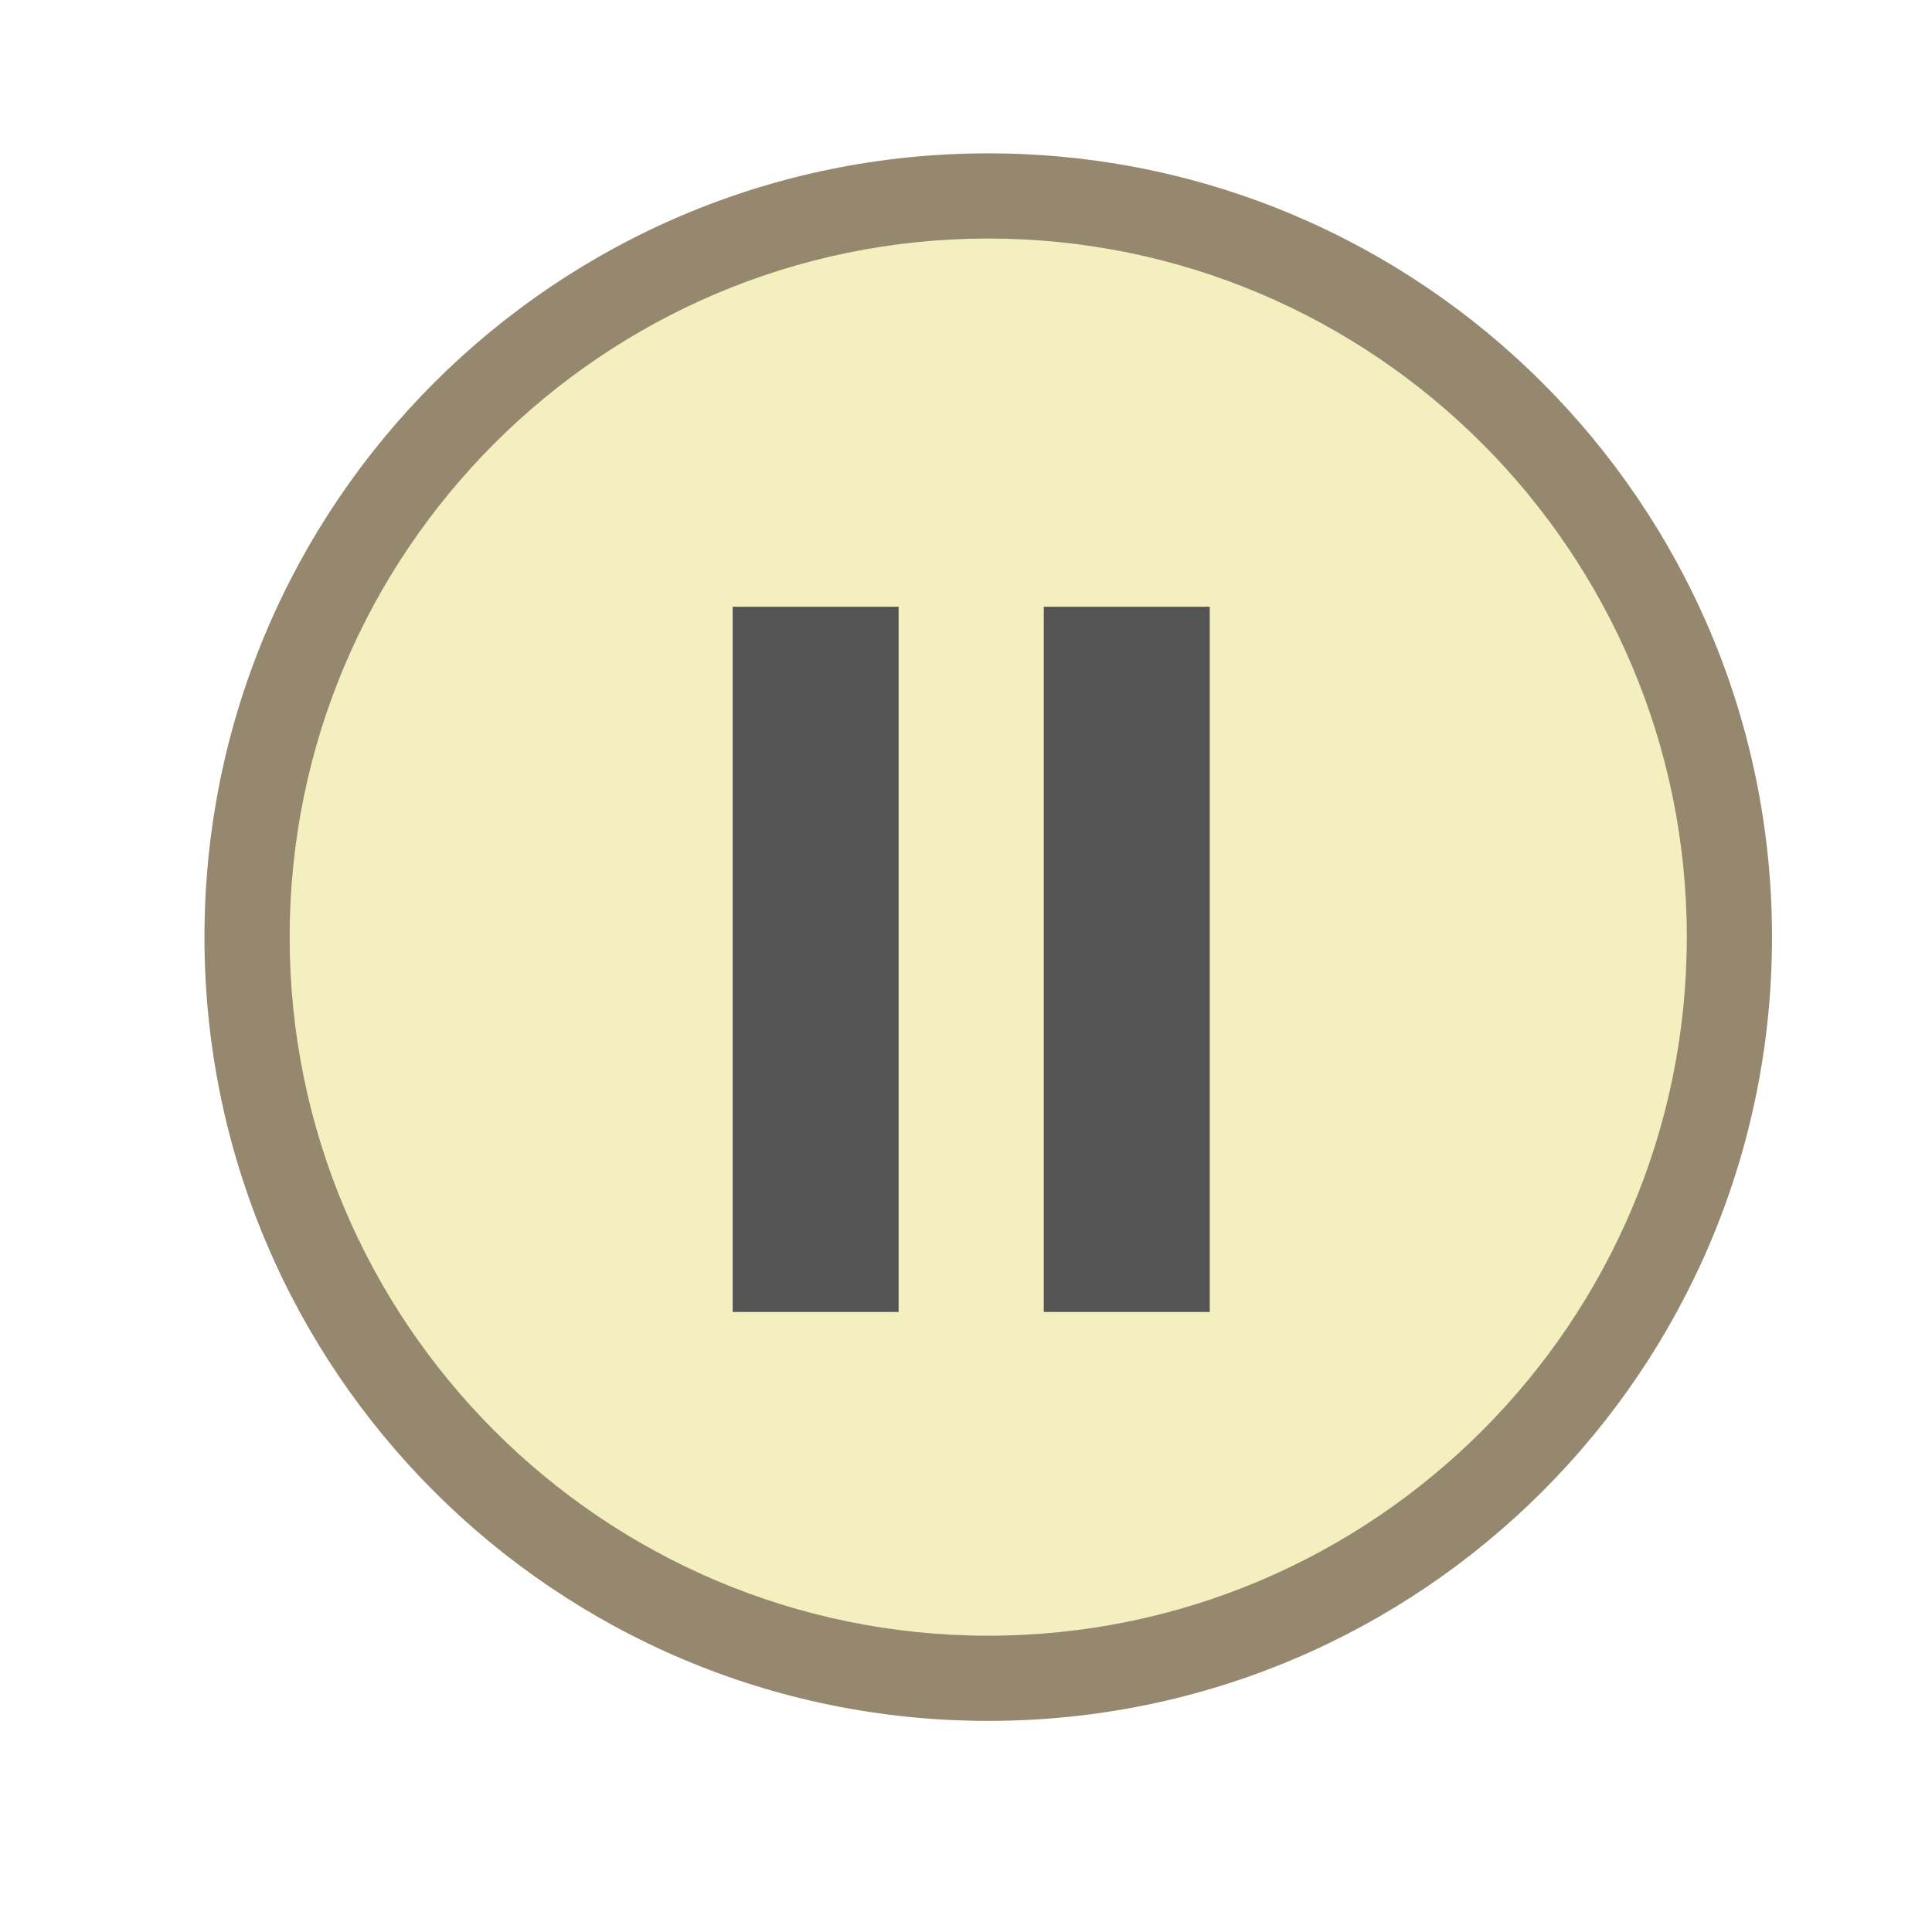
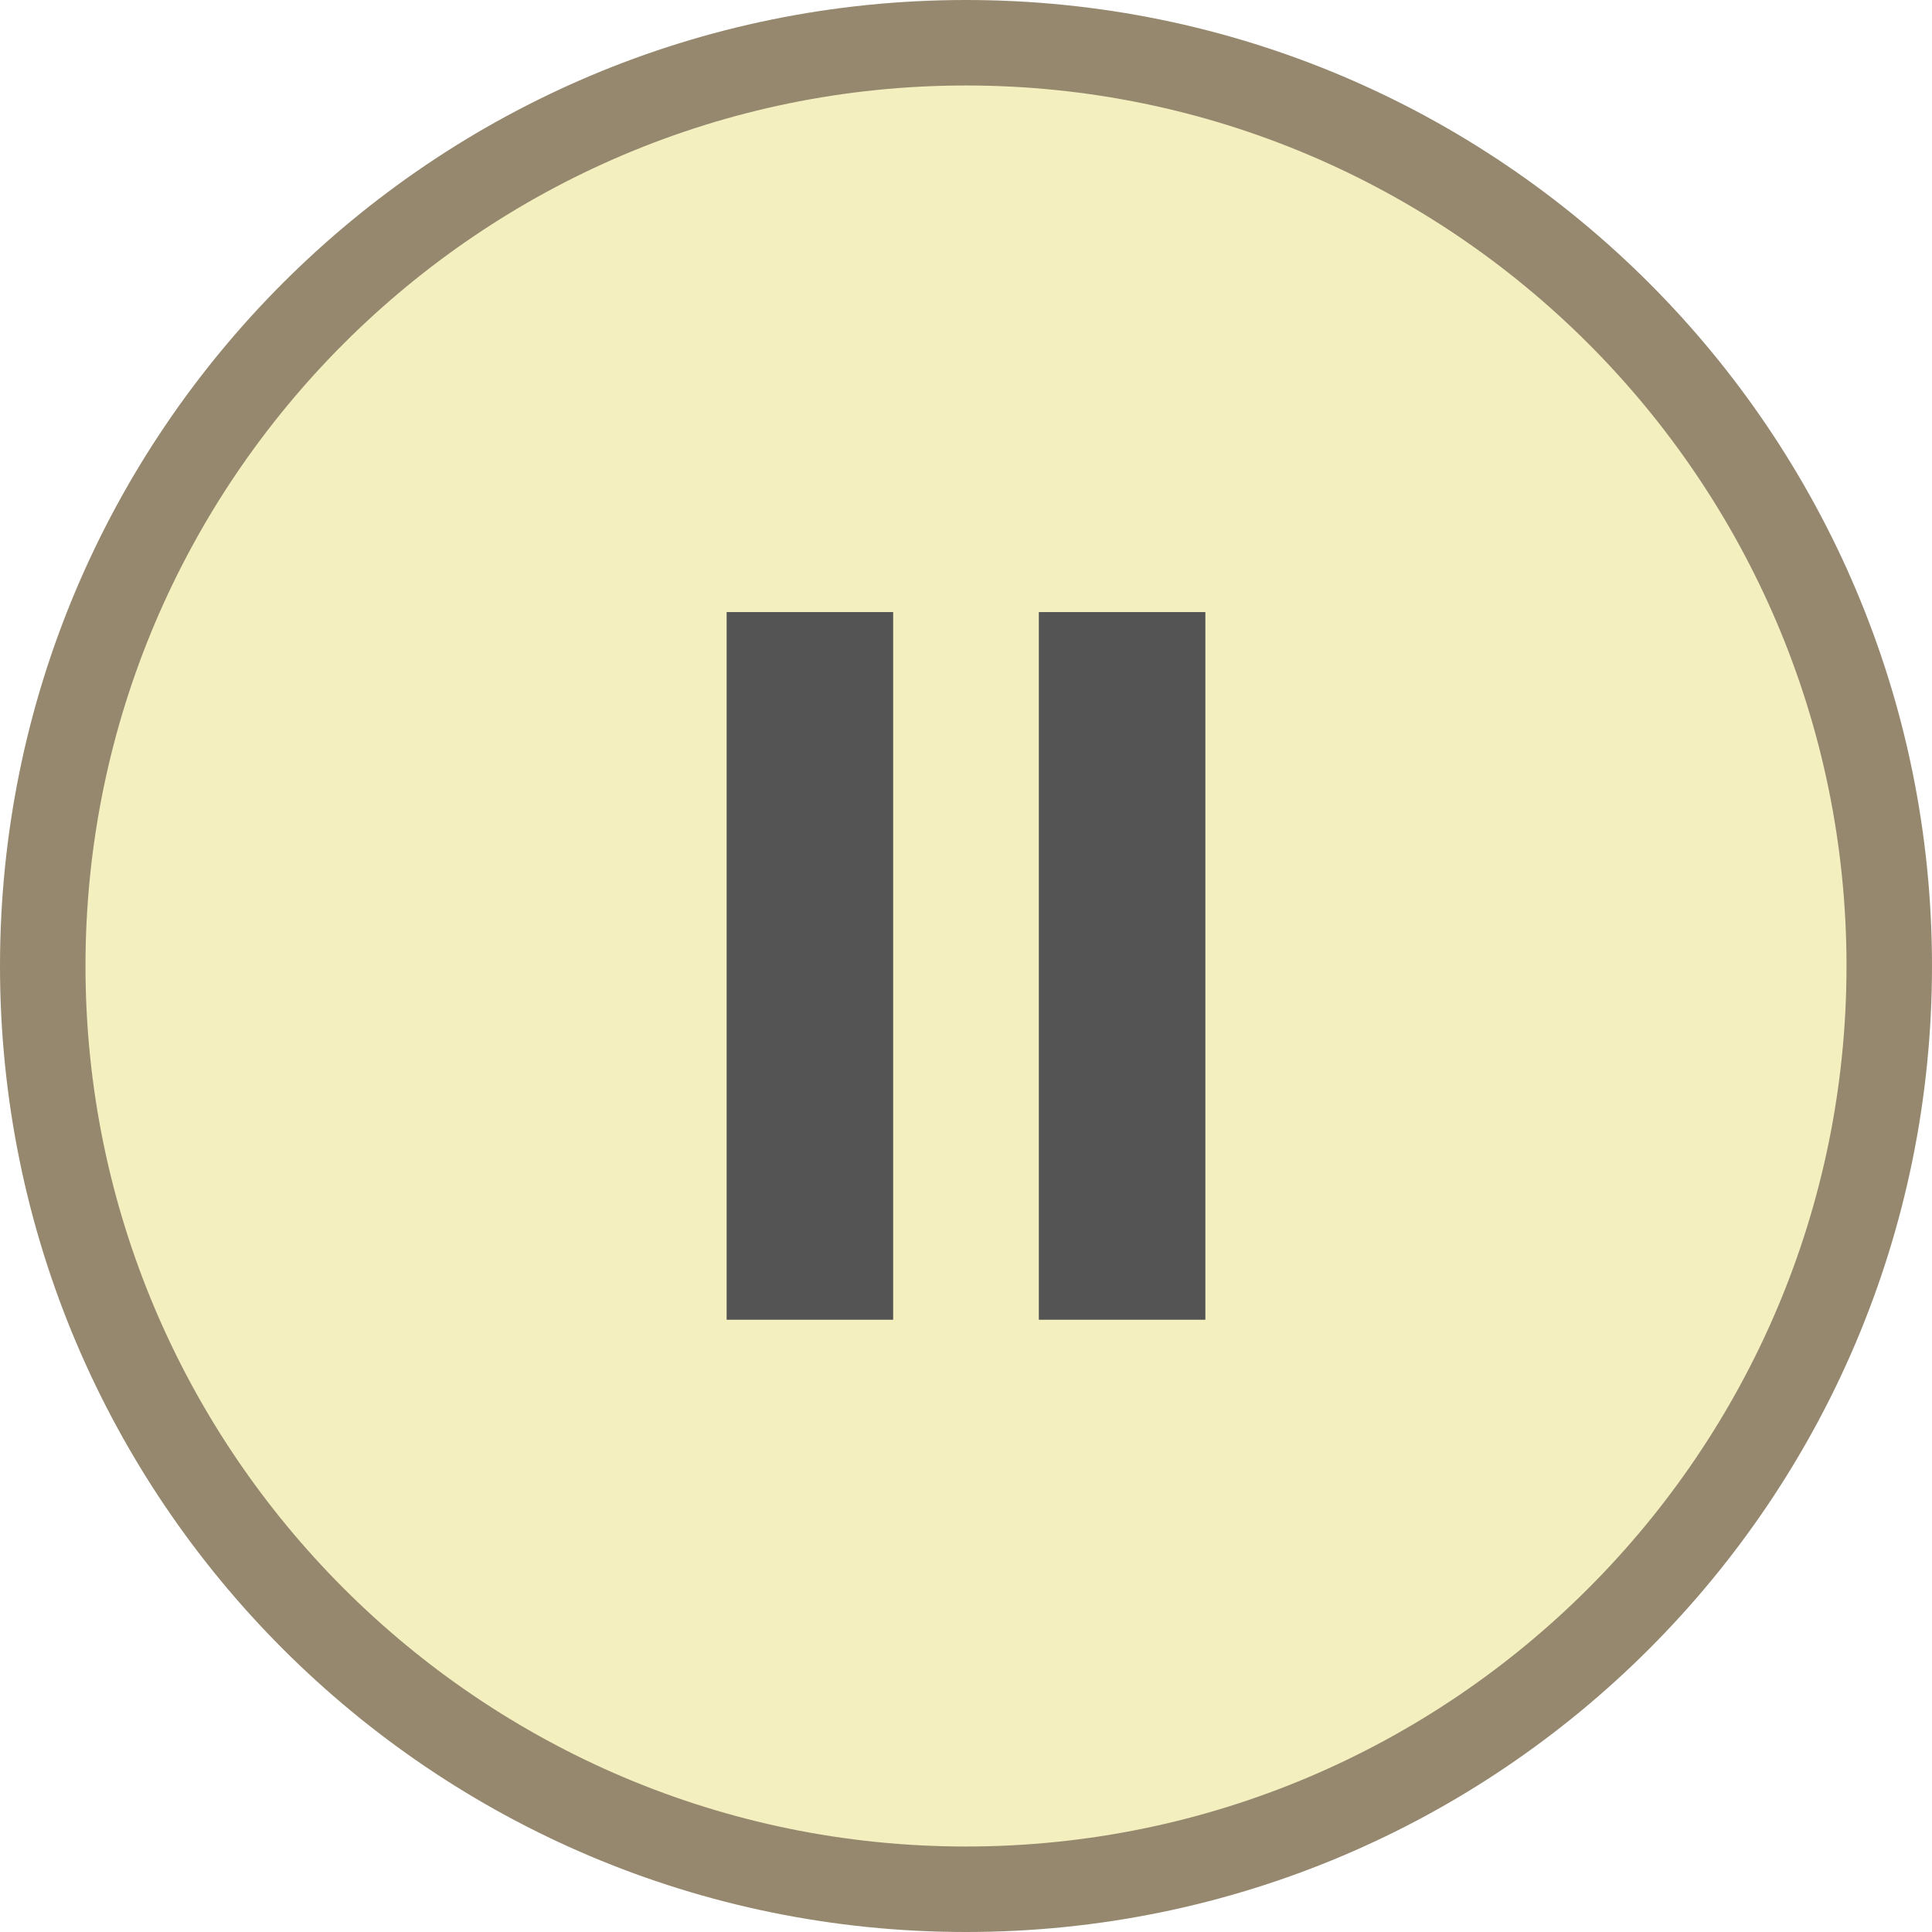
- <svg xmlns="http://www.w3.org/2000/svg" version="1.1" id="Lager_1" x="0px" y="0px" viewBox="0 0 113.39 113.39" style="enable-background:new 0 0 113.39 113.39;" xml:space="preserve">
+ <svg xmlns="http://www.w3.org/2000/svg" version="1.1" id="Lager_1" x="0px" y="0px" viewBox="0 0 113 113" style="enable-background:new 0 0 113 113;" xml:space="preserve">
  <style type="text/css">
	.st0{fill:#F3EFBE;}
	.st1{fill:#96886E;}
	.st2{fill:none;stroke:#545454;stroke-width:3;stroke-miterlimit:10;}
	.st3{fill:#545454;}
</style>
  <g>
-     <circle class="st0" cx="58" cy="55" r="43.5" />
-     <path class="st1" d="M58,14c22.61,0,41,18.39,41,41S80.61,96,58,96S17,77.61,17,55S35.39,14,58,14 M58,9C32.59,9,12,29.59,12,55   s20.59,46,46,46s46-20.59,46-46S83.41,9,58,9L58,9z" />
+     <circle class="st0" cx="56.5" cy="56.5" r="54" />
+     <g>
+       <path class="st1" d="M56.5,5C84.9,5,108,28.1,108,56.5S84.9,108,56.5,108S5,84.9,5,56.5S28.1,5,56.5,5 M56.5,0    C25.3,0,0,25.3,0,56.5S25.3,113,56.5,113S113,87.7,113,56.5S87.7,0,56.5,0L56.5,0z" />
+     </g>
  </g>
-   <path class="st2" d="M57.5,35.5" />
-   <rect x="43" y="35.61" class="st3" width="9.74" height="41.39" />
-   <rect x="61.26" y="35.61" class="st3" width="9.74" height="41.39" />
+   <path class="st2" d="M69.39,26" />
+   <path class="st2" d="M80.75,31.52" />
+   <g>
+     <rect x="42.5" y="35.8" class="st3" width="9.74" height="41.39" />
+     <rect x="60.76" y="35.8" class="st3" width="9.74" height="41.39" />
+   </g>
</svg>
